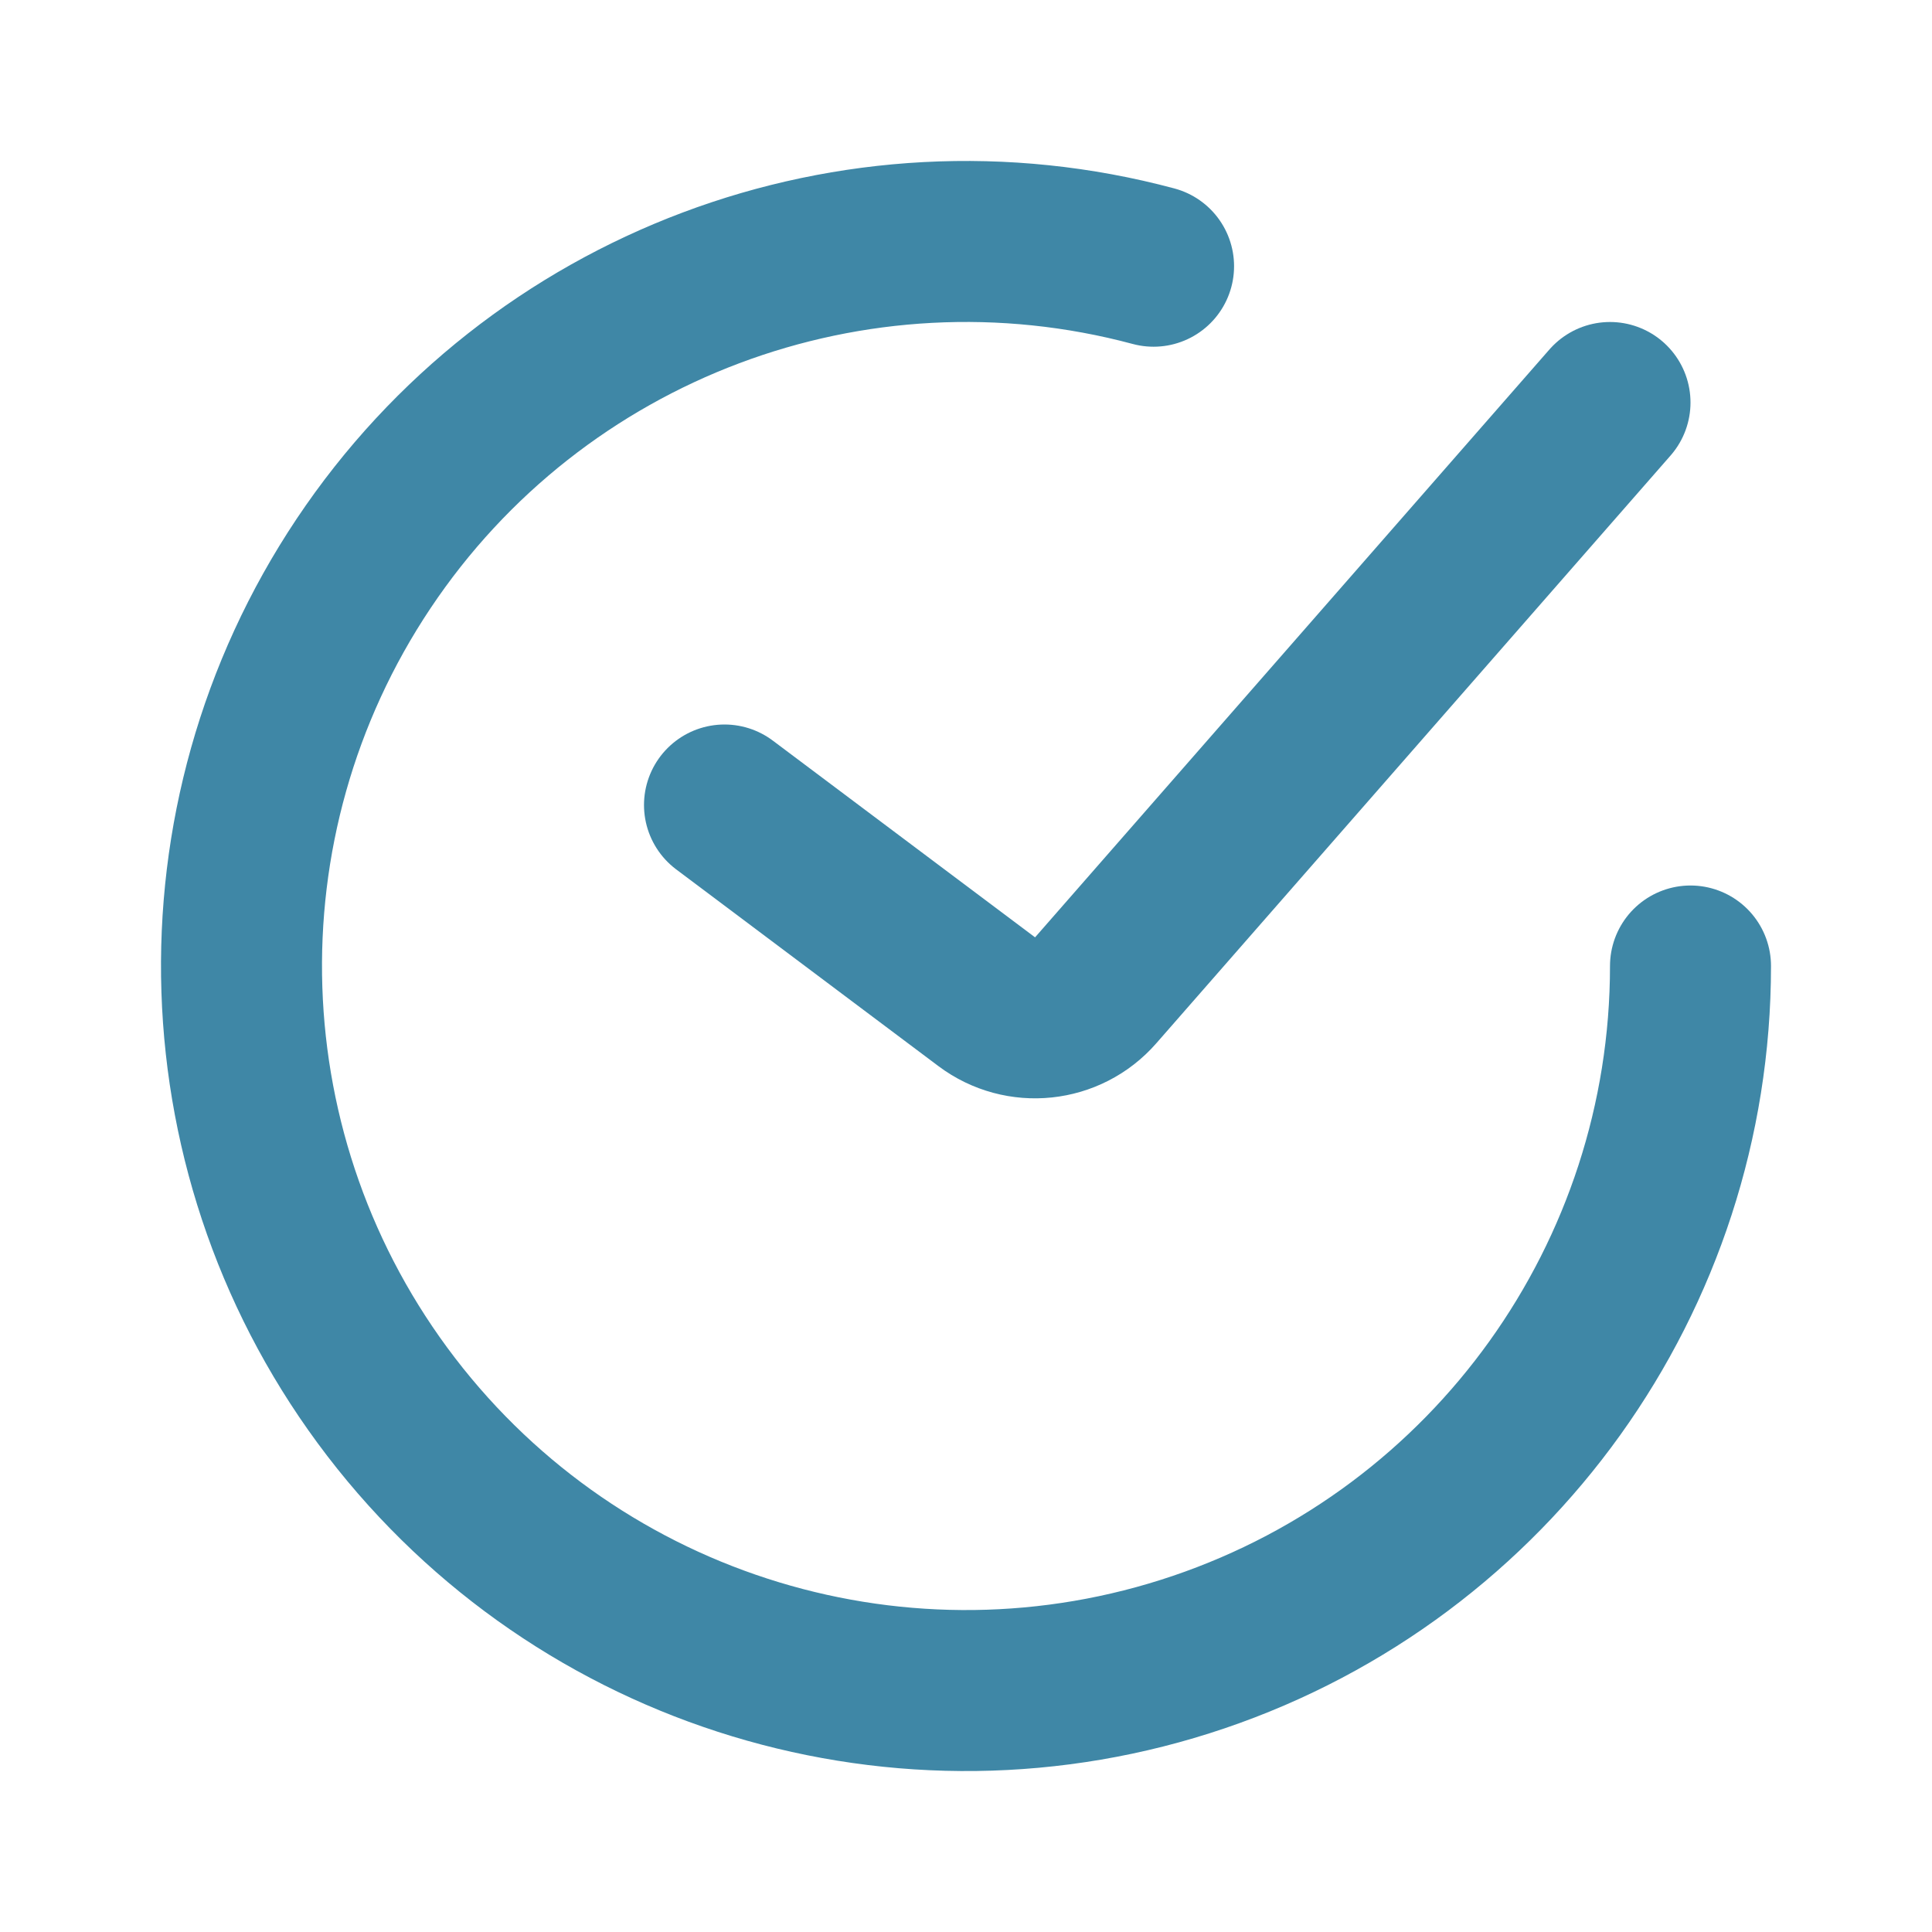
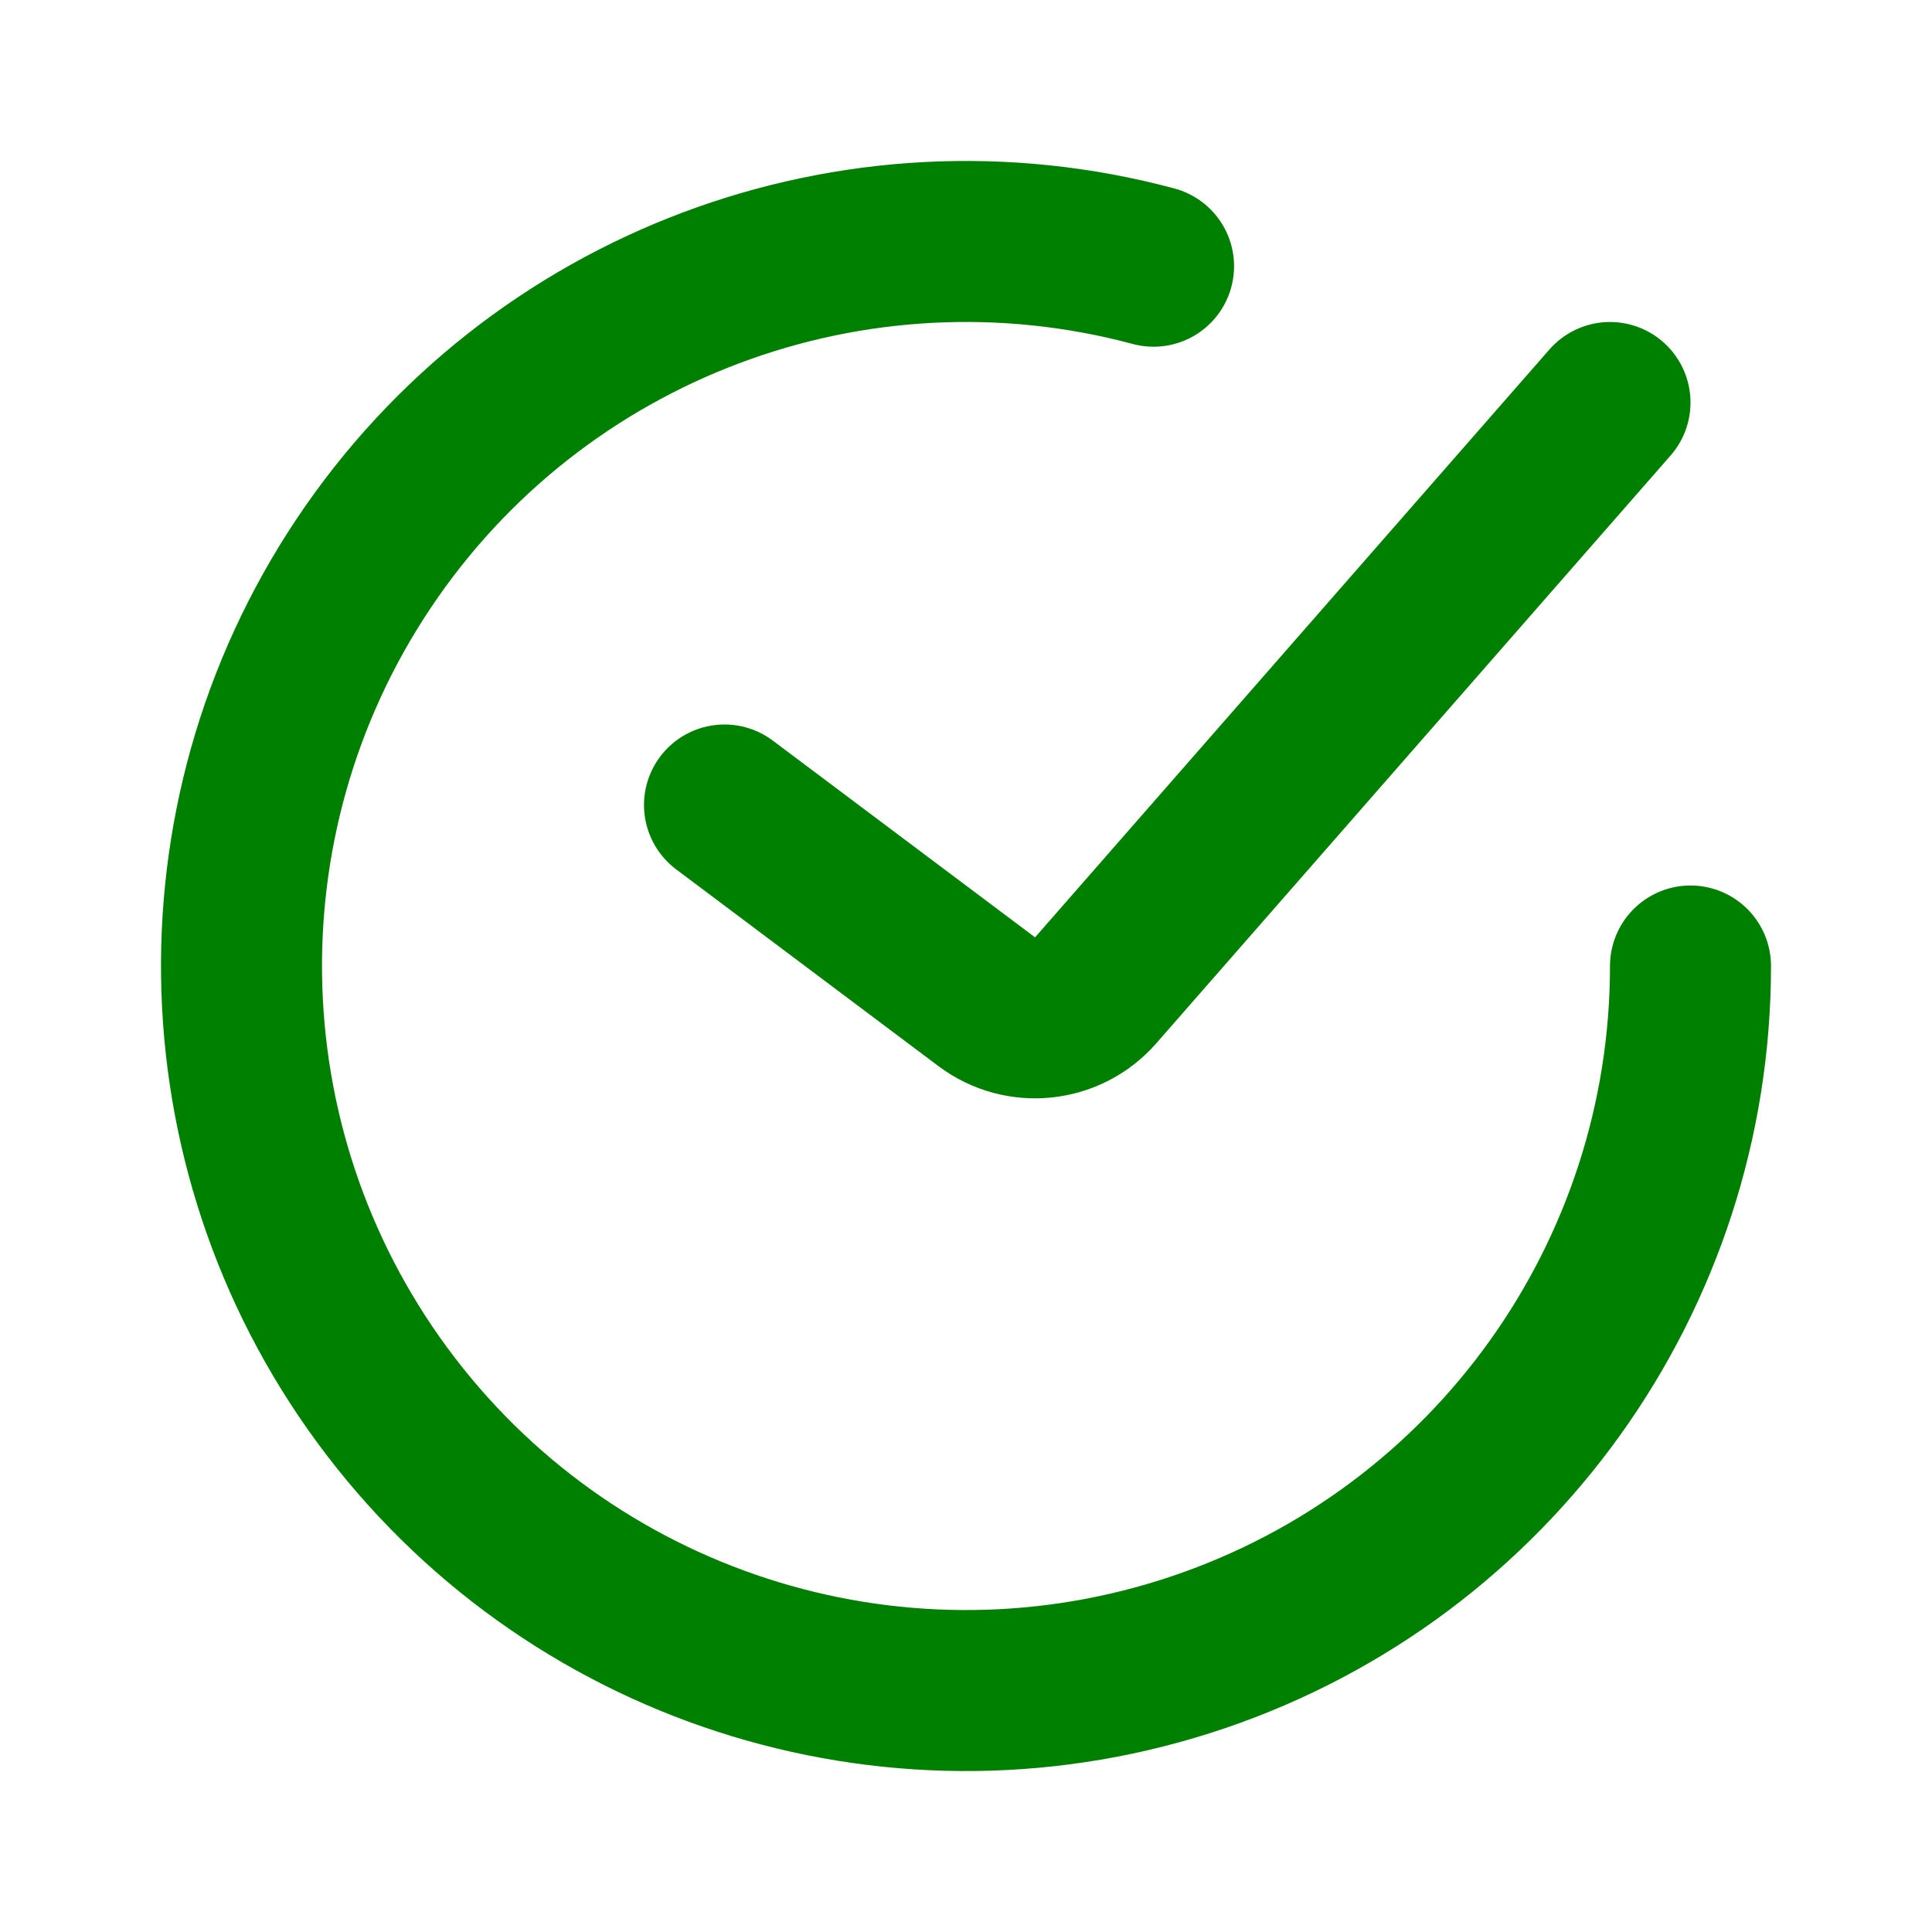
<svg xmlns="http://www.w3.org/2000/svg" width="1em" height="1em" viewBox="0 0 24 24">
-   <g fill="none" stroke="#3f87a6" stroke-linecap="round" stroke-width="2">
+   <g fill="none" stroke="green" stroke-linecap="round" stroke-width="2">
    <path d="m9 10l3.258 2.444a1 1 0 0 0 1.353-.142L20 5" />
    <path d="M21 12a9 9 0 1 1-6.67-8.693" />
  </g>
</svg>
